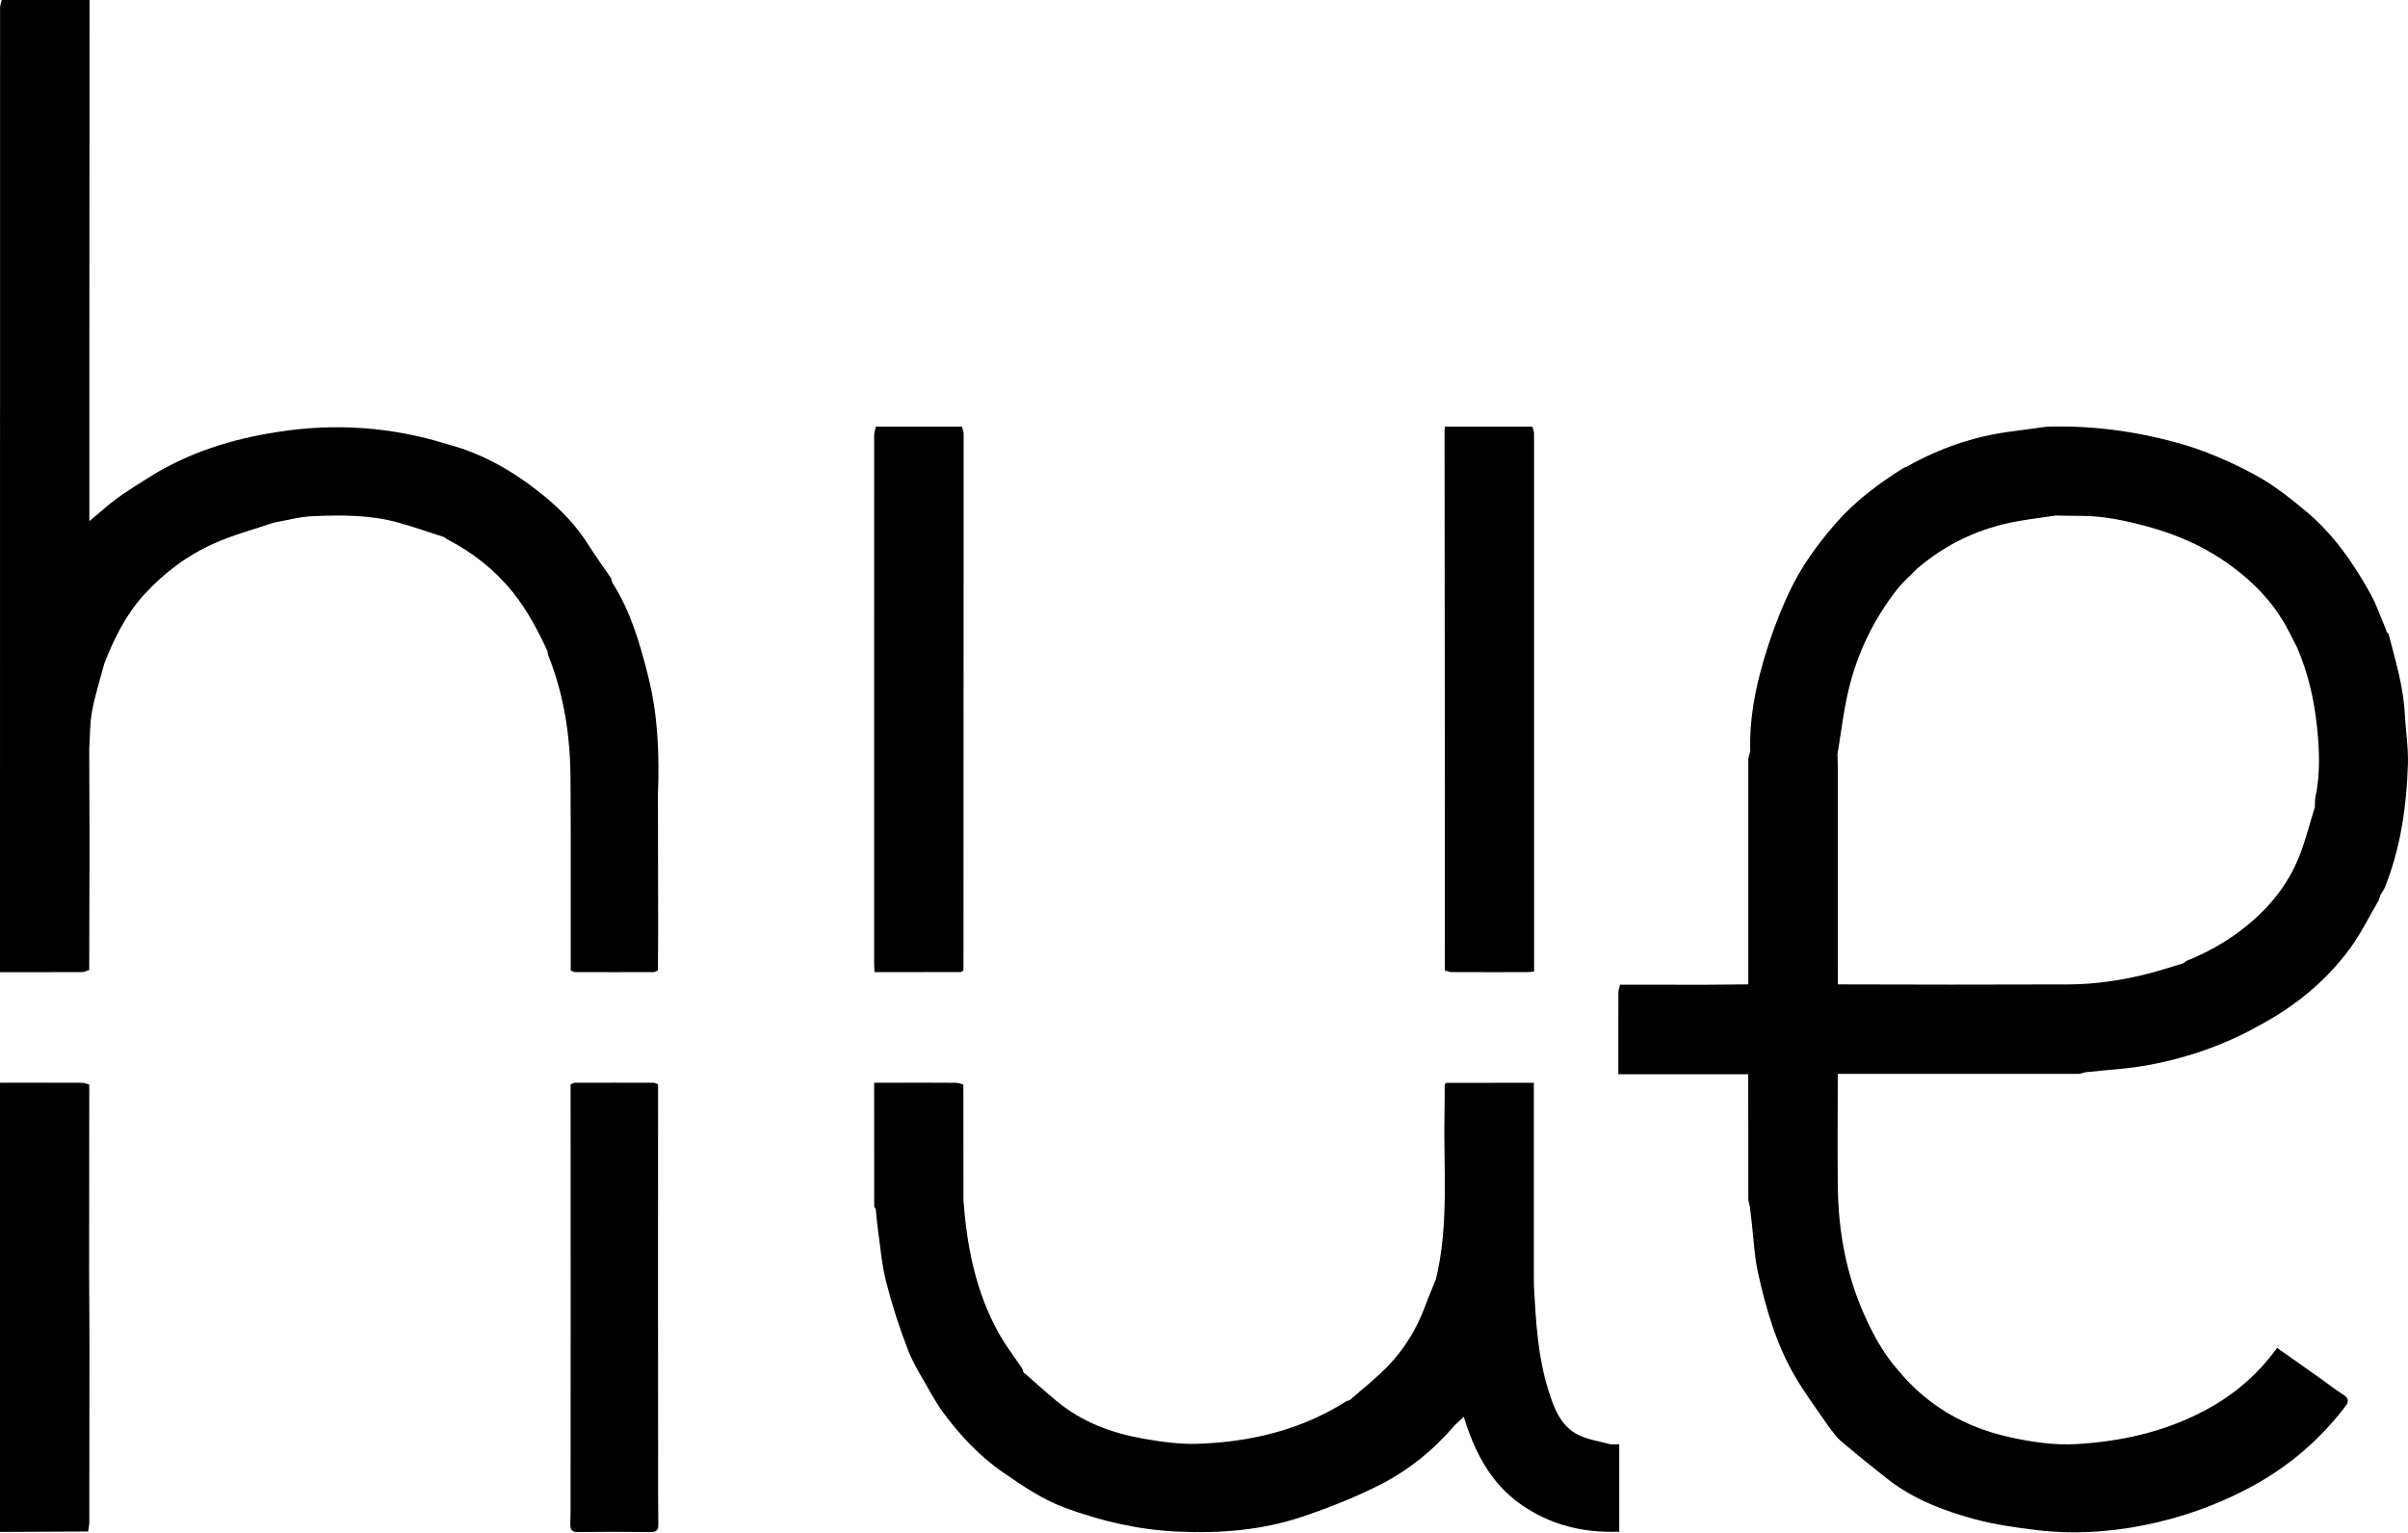
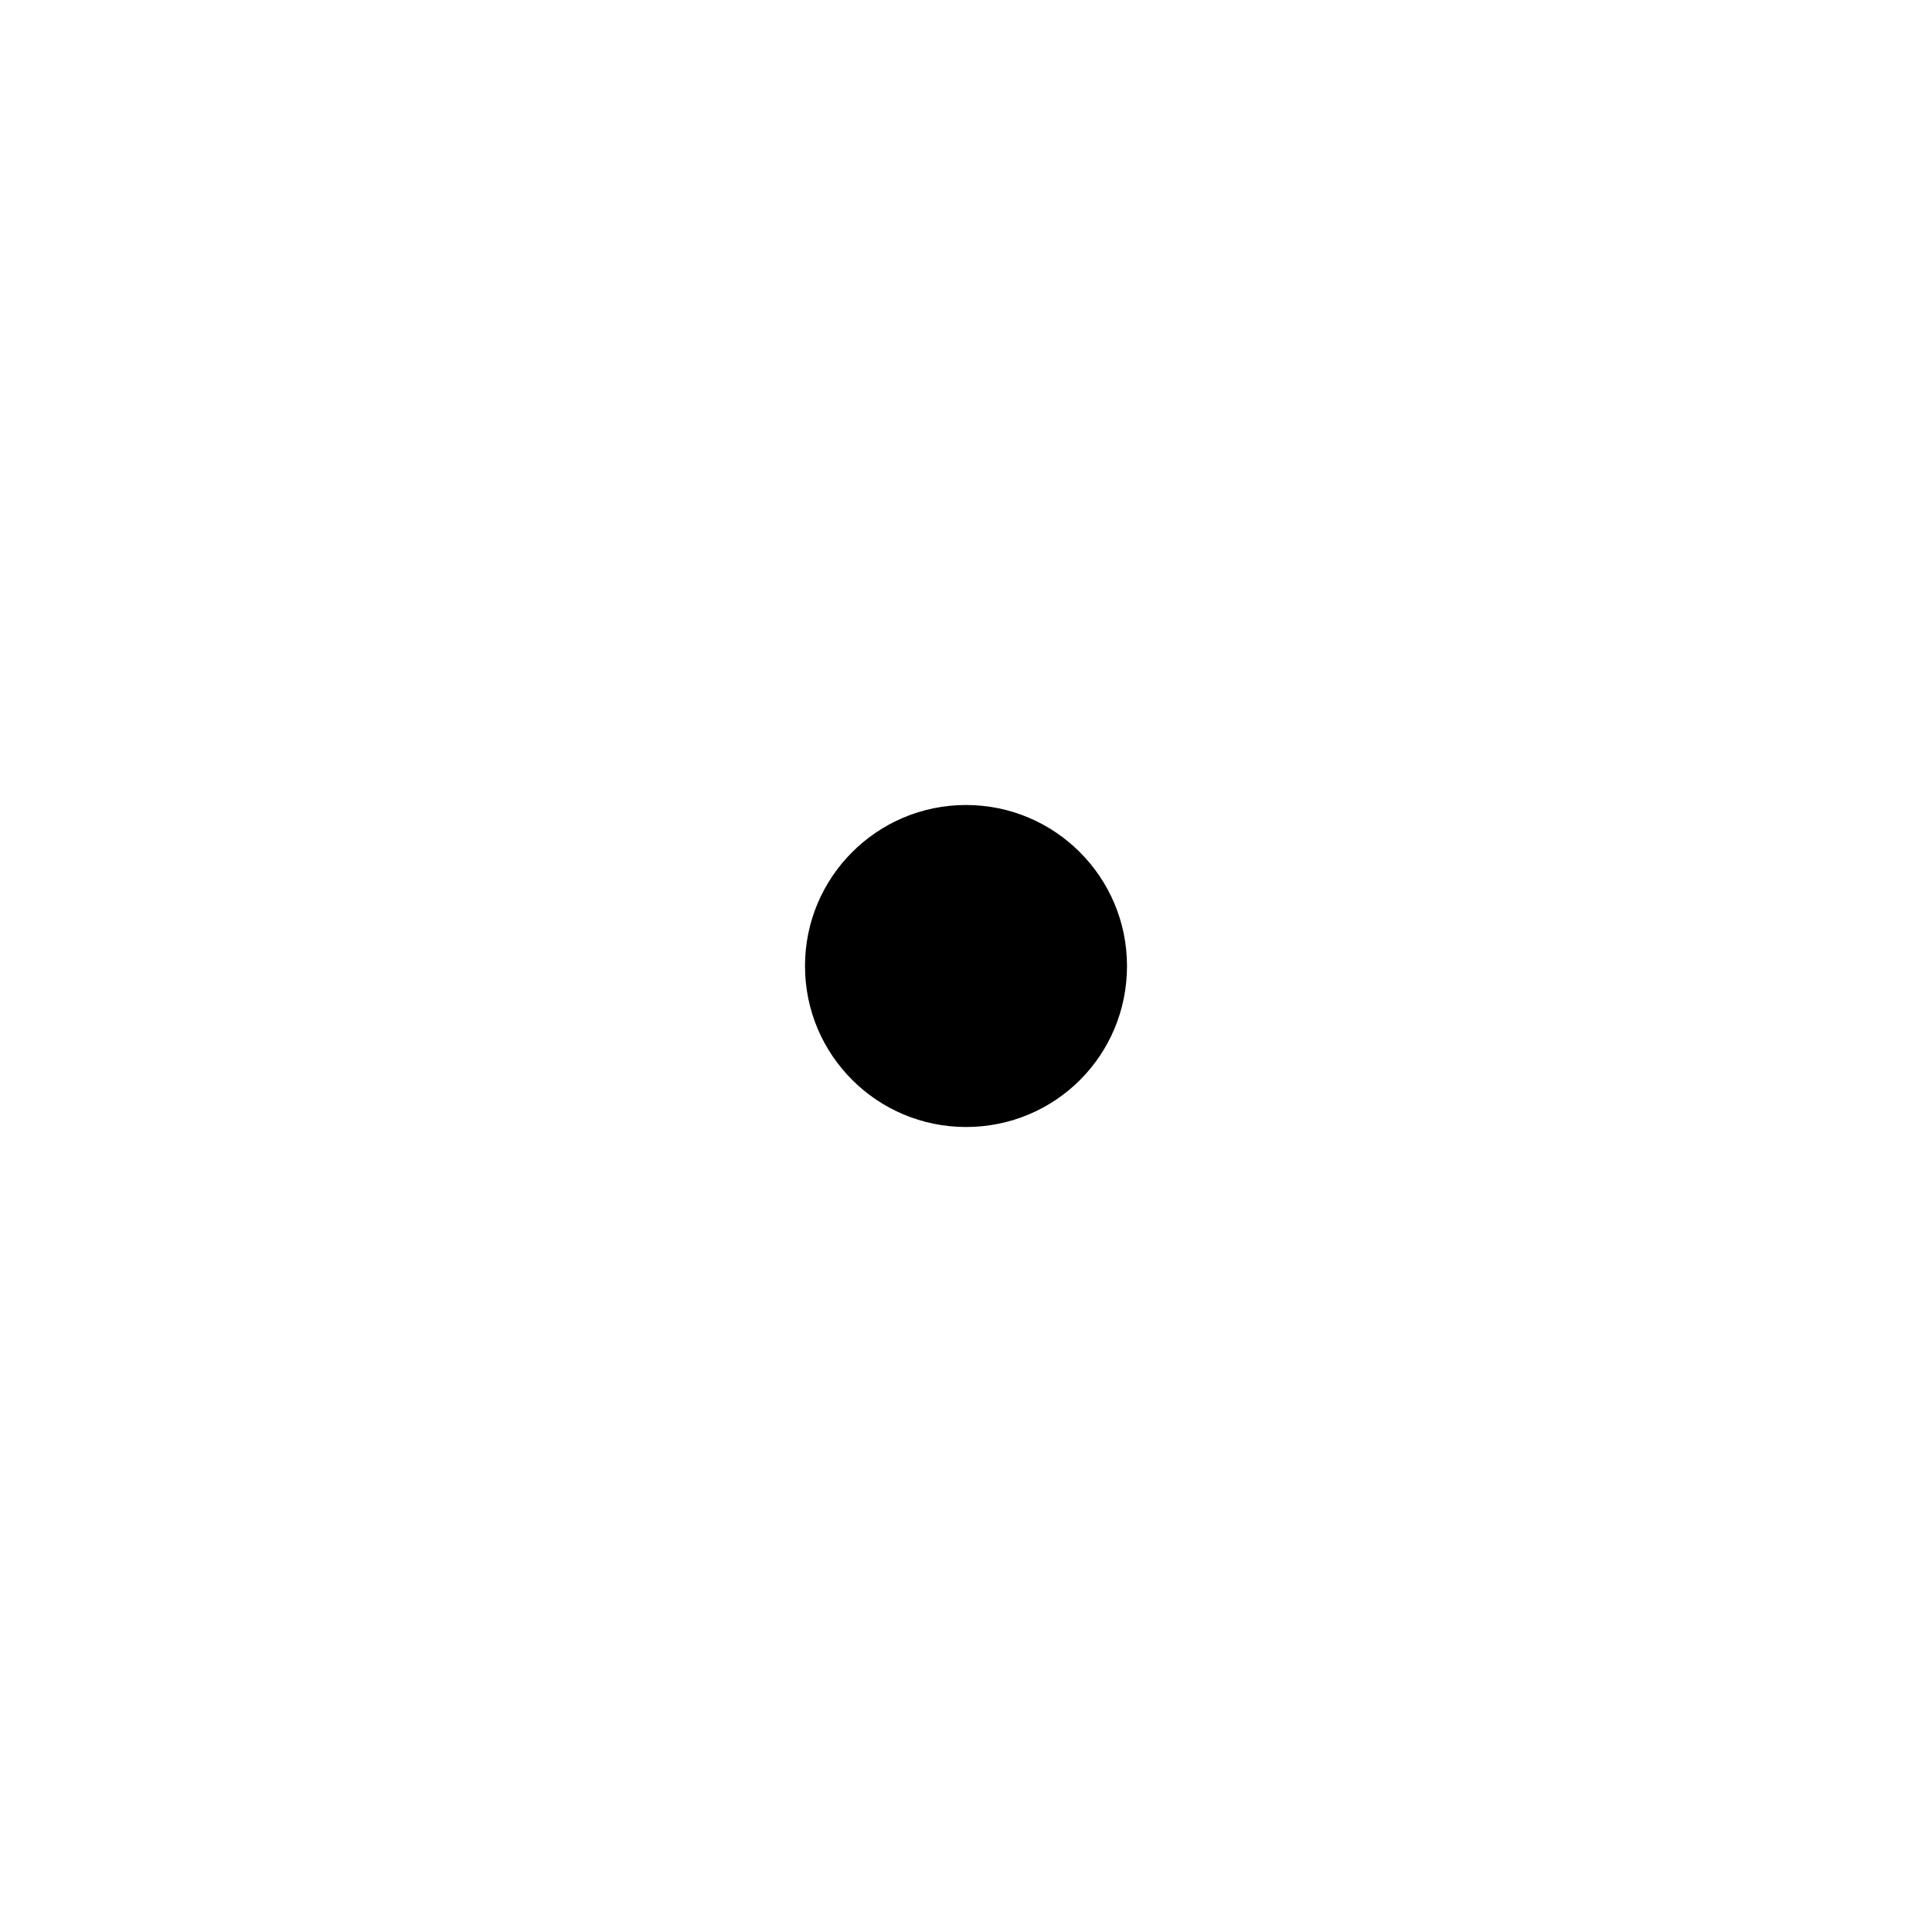
- <svg xmlns="http://www.w3.org/2000/svg" version="1.1" id="Layer_1" x="0px" y="0px" width="1371.707px" height="873.136px" viewBox="0 0 1371.707 873.136" enable-background="new 0 0 1371.707 873.136" xml:space="preserve">
-   <g>
-     <path d="M916.981,822.846c-6.434-1.745-13.407-2.657-19.062-5.856c-9.285-5.253-12.885-15.223-15.899-24.851   c-6.03-19.263-7.153-39.287-8.213-59.283c-0.02-2.36-0.039-4.719-0.059-7.079c0-36.174,0-72.348,0-108.801   c-16.867,0-33.293-0.005-49.72,0.035c-0.348,0.001-0.695,0.532-1.042,0.815c-0.037,5.158-0.009,10.318-0.122,15.474   c-0.702,31.898,2.737,64.008-4.878,95.553c-2.026,5.03-4.183,10.013-6.053,15.101c-4.829,13.136-11.97,24.912-21.712,34.859   c-6.674,6.815-14.254,12.743-21.427,19.068c2.617,0.652,5.232,1.304,7.849,1.936c1.745,0.421,3.491,0.833,5.24,1.229   c-1.749-0.396-3.495-0.808-5.24-1.229c-2.617-0.632-5.232-1.284-7.849-1.936c-0.628,0.184-1.339,0.235-1.869,0.571   c-25.902,16.414-54.654,23.25-84.847,24.229c-10.235,0.332-20.659-1.167-30.803-2.937c-17.996-3.141-34.865-9.439-49.181-21.26   c-6.504-5.371-12.746-11.059-19.108-16.604c-0.273-0.758-0.407-1.608-0.839-2.26c-4.344-6.552-9.199-12.812-13.033-19.646   c-13.258-23.631-18.337-49.533-20.291-76.223c-0.226-1.655-0.581-3.308-0.757-4.963c0.176,1.655,0.532,3.309,0.758,4.964   c-0.012-21.916-0.024-43.833-0.035-65.752c-1.44-0.357-2.877-1.016-4.319-1.027c-10.821-0.088-21.642-0.049-32.464-0.05   c-4.596,0-9.193,0-14.053,0c0,23.906-0.006,47.188,0.038,70.471c0.001,0.512,0.576,1.023,0.884,1.534   c0.343,3.438,0.564,6.893,1.054,10.31c1.487,10.374,2.271,20.937,4.831,31.047c3.344,13.209,7.568,26.27,12.485,38.98   c3.226,8.34,8.347,15.946,12.619,23.879c2.274,3.665,4.318,7.497,6.863,10.961c9.763,13.286,20.771,25.266,34.499,34.748   c11.291,7.799,22.575,15.555,35.492,20.297c20.427,7.499,41.403,12.451,63.309,13.522c24.497,1.197,48.624-0.635,71.871-8.473   c14.855-5.008,29.584-10.82,43.576-17.852c16.682-8.383,31.194-20.105,43.39-34.445c1.534-1.424,3.068-2.848,4.965-4.609   c6.076,19.669,14.967,37.433,32.137,49.626c16.947,12.034,35.951,16.647,56.432,15.844c0-17.11,0-33.324,0-49.857   C920.272,822.908,918.522,823.264,916.981,822.846z M527.337,656.973c6.849-2.288,13.666-4.677,20.506-6.993   c0.025,9.051-0.006,18.103,0.116,27.152c-0.122-9.049-0.092-18.101-0.117-27.151C541.003,652.295,534.186,654.685,527.337,656.973z   " />
-     <path d="M1369.885,406.828c-0.781-15.565-5.309-30.343-9.147-45.271c-4.768,0.606-9.553,1.107-14.308,1.78   c4.755-0.672,9.54-1.174,14.308-1.78c-0.37-0.467-0.74-0.931-1.111-1.396c-0.271-0.777-0.541-1.554-0.812-2.331   c-2.832-6.585-5.126-13.47-8.599-19.697c-9.664-17.335-20.74-33.421-36.28-46.502c-9.288-7.819-18.698-15.268-29.241-20.975   c-14.117-7.641-28.89-14.092-44.441-18.366c-24.32-6.684-49.095-9.987-74.36-9.141l0,0c-6.948,0.935-13.892,1.893-20.844,2.8   c-21.02,2.744-40.626,9.64-59.039,20.058c-0.587,0.223-1.233,0.353-1.754,0.681c-14.256,8.984-27.611,18.877-38.809,31.803   c-10.346,11.942-19.526,24.614-26.162,38.771c-5.958,12.712-10.868,26.057-14.785,39.546c-4.813,16.574-8.042,33.597-7.479,51.063   c-0.07,0.333-0.14,0.667-0.209,1.001c-0.317,1.357-0.91,2.713-0.911,4.07c-0.031,42.652-0.005,85.305,0.013,127.957   c-8.354,0.073-16.707,0.146-25.061,0.218c-15.998-0.015-31.996-0.03-47.995-0.045c-0.327,1.479-0.93,2.957-0.939,4.438   c-0.075,12.471-0.041,24.943-0.04,37.415c0,2.925,0,5.85,0,9.201c25.021,0,49.375,0,73.995,0c0,23.877-0.02,47.302,0.042,70.728   c0.004,1.655,0.611,3.309,0.937,4.963c0.382,3.343,0.764,6.686,1.146,10.028c1.061,8.962,1.403,18.083,3.328,26.856   c4.593,20.931,10.537,41.543,21.528,60.158c5.757,9.749,12.624,18.843,18.99,28.23c2.224,2.671,4.122,5.724,6.731,7.94   c8.576,7.282,17.339,14.35,26.161,21.335c14.885,11.785,32.321,18.43,50.308,23.312c11.404,3.095,23.279,4.709,35.045,6.155   c20.186,2.481,40.29,1.312,60.283-2.588c22.361-4.362,43.533-11.918,63.466-22.882c20.619-11.34,38.072-26.416,52.294-45.195   c1.986-2.623,1.803-4.545-1.26-6.459c-4.326-2.702-8.327-5.92-12.497-8.875c-8.406-5.955-16.833-11.88-25.245-17.813   c-11.536,16.069-26.05,27.938-43.059,36.662c-22.265,11.42-46.237,16.685-71.063,18.151c-12.931,0.764-25.685-1.166-38.301-3.956   c-25.373-5.611-46.738-17.901-63.401-38.032c-0.918,0.314-2.114,0.363-2.711,0.985c0.597-0.623,1.793-0.671,2.708-0.987   c-8.575-9.748-14.631-20.924-19.815-32.8c-10.009-22.932-14.278-46.903-14.585-71.736c-0.105-8.475-0.085-16.952-0.122-25.428   c0.035-12.995,0.071-25.99,0.107-38.986c45.667,0.01,91.335,0.028,137.002-0.01c1.326-0.001,2.652-0.591,3.978-0.906   c12.257-1.356,24.659-1.948,36.74-4.236c22.22-4.209,43.438-11.644,63.192-22.89c-1.169-1.296-2.206-2.798-3.375-4.095   c1.168,1.296,2.206,2.799,3.375,4.095c19.98-10.779,37.219-24.947,50.696-43.182c6.334-8.571,11.032-18.351,16.472-27.583   c0.244-0.689,0.488-1.379,0.733-2.068c0.125-0.307,0.201-0.627,0.228-0.958c0.895-1.512,2.012-2.936,2.652-4.549   c8.927-22.5,12.335-46.103,13.083-70.081C1371.967,425.925,1370.364,416.373,1369.885,406.828z M972.845,610.761   C972.845,610.761,972.845,610.761,972.845,610.761c3.882,0,7.764,0,11.736,0C980.609,610.761,976.727,610.761,972.845,610.761z    M1318.664,459.793c-2.812,9.074-5.153,18.328-8.536,27.184c-6.735,17.633-18.475,31.568-33.395,42.972   c-9.518,7.276-19.879,12.994-30.965,17.466c-0.727,0.293-1.307,0.953-1.955,1.442c0,0,0,0,0,0   c-7.204,2.124-14.34,4.521-21.625,6.316c-14.583,3.594-29.394,5.722-44.456,5.75c-22.285,0.041-44.57,0.073-66.855,0.109   c0.557,2.492,0.842,5.113,1.396,7.606c-0.554-2.493-0.839-5.114-1.396-7.606c-21.311-0.042-42.622-0.084-63.933-0.126   c-0.444,0.474-0.901,0.938-1.36,1.401c0.459-0.463,0.915-0.928,1.36-1.401c-0.015-41.507-0.027-83.015-0.054-124.522   c-0.001-2.154-0.124-4.308-0.191-6.462c0,0,0,0,0,0c2.042-12.222,3.412-24.605,6.275-36.632c5.02-21.086,14.292-40.37,27.71-57.477   c3.358-4.281,7.573-7.889,11.395-11.806c16.579-14.222,35.667-23.171,57.143-26.98c7.217-1.28,14.5-2.191,21.753-3.271   c-2.703-0.521-4.11-1.724-4.76-3.604c0.651,1.88,2.058,3.083,4.761,3.604c4.823,0.067,9.645,0.197,14.468,0.188   c12.832-0.025,25.222,2.694,37.517,5.98c17.609,4.707,33.993,12.099,48.67,22.974c12.238,9.068,22.697,19.85,30.227,33.226   c2.354,4.182,4.453,8.509,6.665,12.769c-0.001,0-0.001,0-0.002,0c6.003,13.959,9.507,28.632,11.169,43.631   c1.541,13.899,2.213,27.916-0.717,41.814C1318.6,456.099,1318.754,457.971,1318.664,459.793c-0.381,2.555,0.543,4.208,2.071,5.607   C1319.208,464.001,1318.283,462.348,1318.664,459.793z" />
-     <path d="M348.781,331.936c-0.269-0.904-0.336-1.944-0.838-2.692c-4.199-6.246-8.701-12.299-12.684-18.678   c-6.879-11.016-15.811-20.248-25.731-28.304c-16.231-13.18-34.082-23.718-54.571-29.104c-31.801-9.97-64.159-12.207-97.054-6.997   c-25.897,3.995-50.48,11.711-72.848,25.708c-6.036,3.921-12.258,7.591-18.058,11.837c-5.473,4.007-10.503,8.618-16.089,13.264   c0-37.447-0.01-74.259,0.002-111.071C50.931,123.933,50.965,61.966,50.994,0C34.329,0,17.665,0,1,0C0.667,1.5,0.042,3,0.041,4.5   C-0.002,187.643,0,370.787,0,553.931c15.565,0.005,31.131,0.042,46.696-0.036c1.376-0.007,2.748-0.76,4.123-1.167   c0.059-22.963,0.158-45.926,0.164-68.889c0.005-18.966-0.102-37.933-0.159-56.899c0.485-7.249,0.307-14.62,1.622-21.716   c1.696-9.154,4.586-18.086,6.963-27.116c5.573-14.288,12.245-27.823,22.77-39.38c11.349-12.463,24.578-22.292,39.767-29.086   c10.919-4.884,22.645-7.962,34.012-11.846c0.002-3.824-0.001-7.647-0.003-11.471c-0.005-7.647-0.008-15.294,0.025-22.941   c-0.033,7.647-0.03,15.294-0.025,22.941c0.002,3.824,0.005,7.647,0.004,11.471c7.335-1.278,14.635-3.353,22.012-3.672   c16.12-0.696,32.34-0.824,48.108,3.429c9.059,2.443,17.918,5.63,26.866,8.481c0.649,0.443,1.26,0.957,1.952,1.318   c14.317,7.461,26.773,17.156,36.98,29.788c8.353,10.338,14.484,21.9,19.981,33.879c0.146,0.81,0.16,1.674,0.46,2.424   c9.187,22.973,12.679,46.945,12.669,71.547c-0.004,10.971,0.091,21.941,0.141,32.912c-0.005,25.02-0.009,50.039-0.014,75.059   c0.811,0.327,1.62,0.935,2.432,0.938c14.94,0.056,29.879,0.055,44.819-0.003c0.809-0.003,1.616-0.612,2.424-0.938   c0.047-7.135,0.142-14.269,0.135-21.403c-0.027-26.216-0.087-52.431-0.135-78.647c0.903-22.61,0.046-45.08-5.457-67.168   C364.654,366.977,359.324,348.46,348.781,331.936z M1.123,323.969c-0.049-0.829-0.143-1.659-0.143-2.488   C0.98,322.31,1.073,323.139,1.123,323.969C1.123,323.969,1.123,323.969,1.123,323.969c0.009,17.671,0.018,35.342,0.027,53.013   c0,0,0,0,0,0C1.141,359.311,1.132,341.64,1.123,323.969z" />
-     <path d="M823.042,552.999c1.329,0.312,2.657,0.888,3.987,0.894c14.318,0.066,28.638,0.051,42.956,0.027   c1.258-0.002,2.515-0.221,3.91-0.352c0-1.201,0-2.024,0-2.848c0.004-101.231,0.013-202.462-0.028-303.693   c-0.001-1.312-0.625-2.625-0.957-3.937c-16.576,0-33.152,0-49.785,0c-0.121,1.182-0.246,1.828-0.245,2.475   c0.059,67.439,0.127,134.877,0.195,202.316C823.063,482.92,823.052,517.96,823.042,552.999z M864.29,461.272   c2.801-0.048,5.606,0.446,8.423,0.673c0.056-1.996,0.162-3.991,0.162-5.987c0,1.996-0.106,3.991-0.162,5.987   C869.896,461.718,867.091,461.224,864.29,461.272c-0.623,0.011-1.245,0.048-1.867,0.121   C863.045,461.32,863.667,461.282,864.29,461.272z" />
-     <path d="M374.901,838.856c-0.023-33.339-0.046-66.677-0.068-100.015c0.009-40.332,0.019-80.664,0.028-120.996   c-0.836-0.308-1.672-0.883-2.51-0.886c-14.933-0.055-29.865-0.055-44.798-0.001c-0.839,0.003-1.675,0.578-2.512,0.887   c0.013,44.665,0.025,89.33,0.037,133.994c-0.022,31.673-0.044,63.345-0.065,95.018c-0.02,7.144,0.087,14.291-0.115,21.43   c-0.093,3.298,0.712,4.734,4.385,4.683c13.787-0.191,27.581-0.193,41.368-0.001c3.702,0.051,4.418-1.444,4.36-4.708   C374.839,858.462,374.919,848.658,374.901,838.856z" />
-     <path d="M547.397,553.878c0.453-0.001,0.905-0.63,1.358-0.967c0.032-0.498,0.092-0.997,0.092-1.495   c0.043-101.444,0.087-202.888,0.079-304.332c0-1.326-0.646-2.651-0.991-3.977c-16.334,0.004-32.67,0.007-49.004,0.01   c-0.336,1.638-0.966,3.276-0.967,4.914c-0.043,100.257-0.035,200.515-0.02,300.772c0,1.607,0.138,3.214,0.226,5.116   C514.814,553.92,531.106,553.928,547.397,553.878z M499.115,355.983c-0.027-0.979-0.065-1.958-0.098-2.938   C499.05,354.025,499.088,355.004,499.115,355.983C499.115,355.983,499.115,355.983,499.115,355.983z" />
-     <path d="M50.85,617.994c-0.281,0.036-0.558,0.096-0.83,0.177c-0.029,19.904-0.059,39.807-0.088,59.711   c0.029-19.904,0.059-39.807,0.087-59.711C50.292,618.089,50.569,618.03,50.85,617.994c-1.424-0.36-2.847-1.029-4.272-1.035   c-15.526-0.072-31.052-0.039-46.578-0.035c0,76.657,0,153.314,0,229.971c0,8.666,0,17.331,0,25.997   c16.729-0.079,33.458-0.158,50.188-0.237v0c0.237-1.758,0.678-3.515,0.681-5.273c0.062-33.643,0.093-67.285,0.085-100.928   c-0.003-13.486-0.115-26.972-0.177-40.457C50.801,689.995,50.825,653.995,50.85,617.994z M49.993,790.952   c0.059,24.759,0.118,49.516,0.177,74.274C50.111,840.468,50.052,815.71,49.993,790.952c-16.273-0.015-32.546-0.03-48.819-0.046l0,0   C17.447,790.921,33.72,790.937,49.993,790.952c0.079-21.652,0.158-43.304,0.235-64.956c0.002,0,0.145-0.007,0.224-0.011   l-0.222,0.011C50.151,747.648,50.072,769.3,49.993,790.952z" />
-   </g>
+ <svg xmlns="http://www.w3.org/2000/svg" version="1.1" width="24" height="24" viewBox="0 0 24 24">
+   <path fill="#000000" d="M12,10A2,2 0 0,0 10,12C10,13.11 10.9,14 12,14C13.11,14 14,13.11 14,12A2,2 0 0,0 12,10Z" />
</svg>
